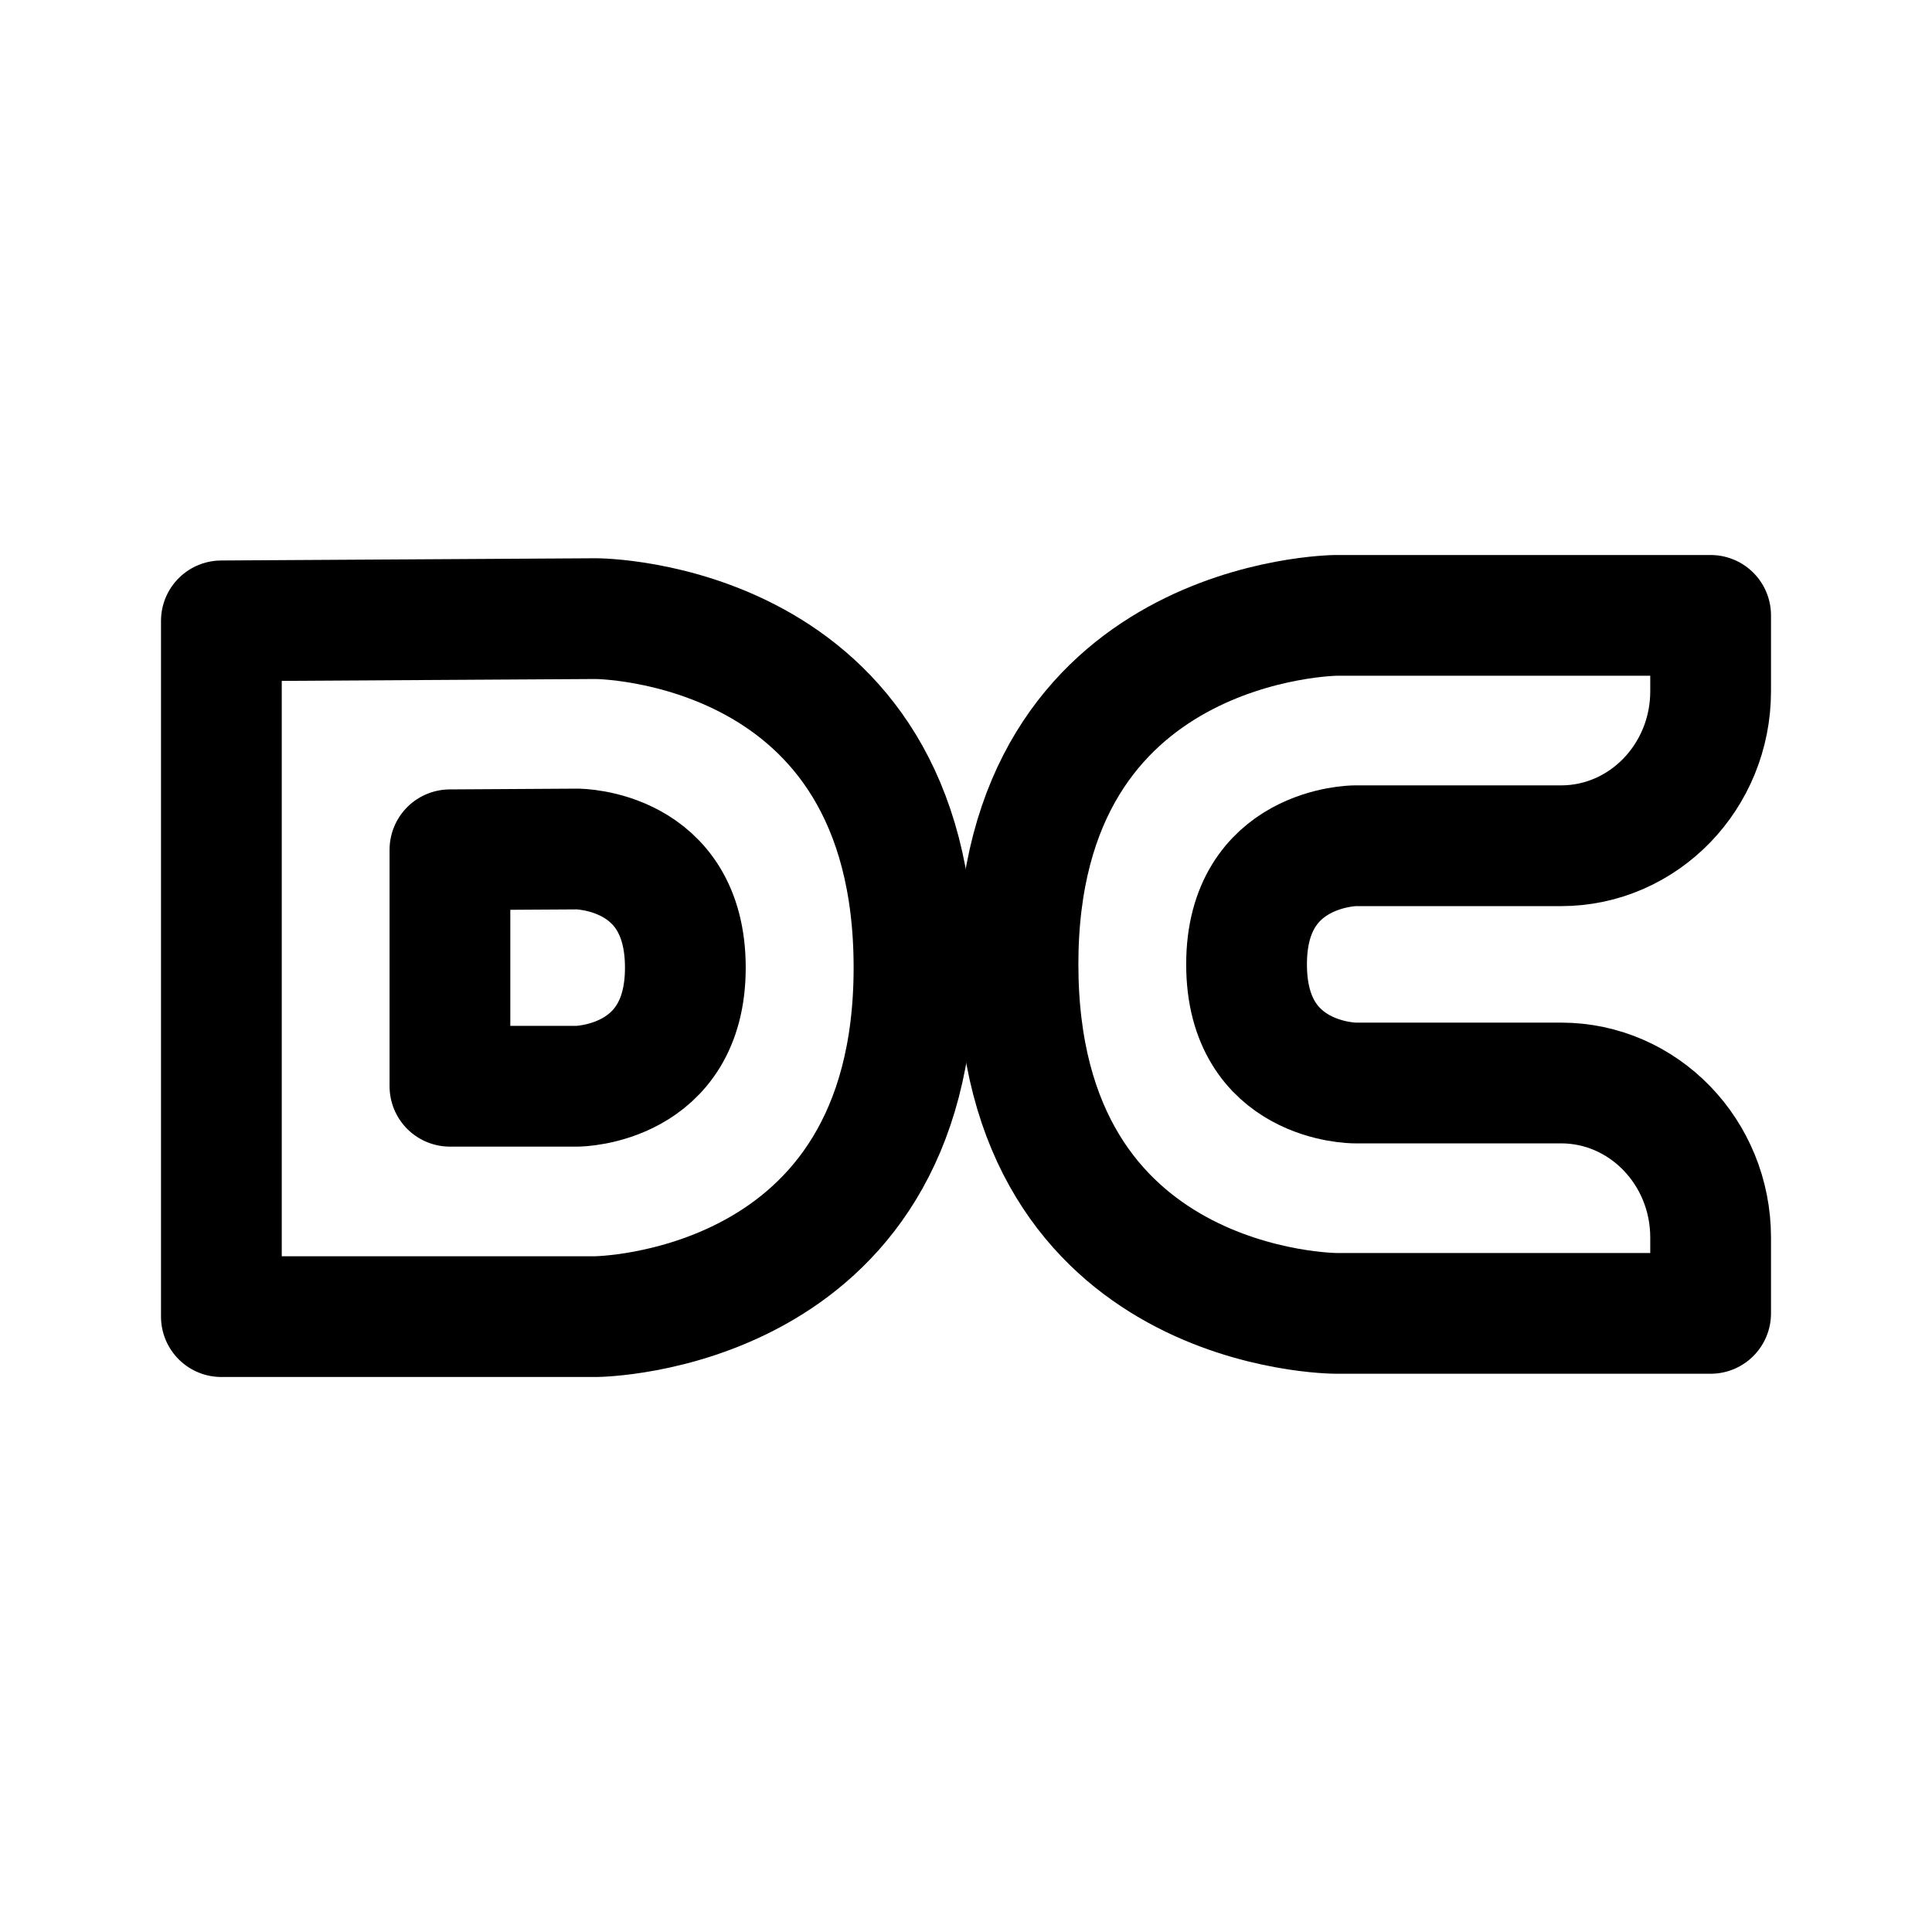
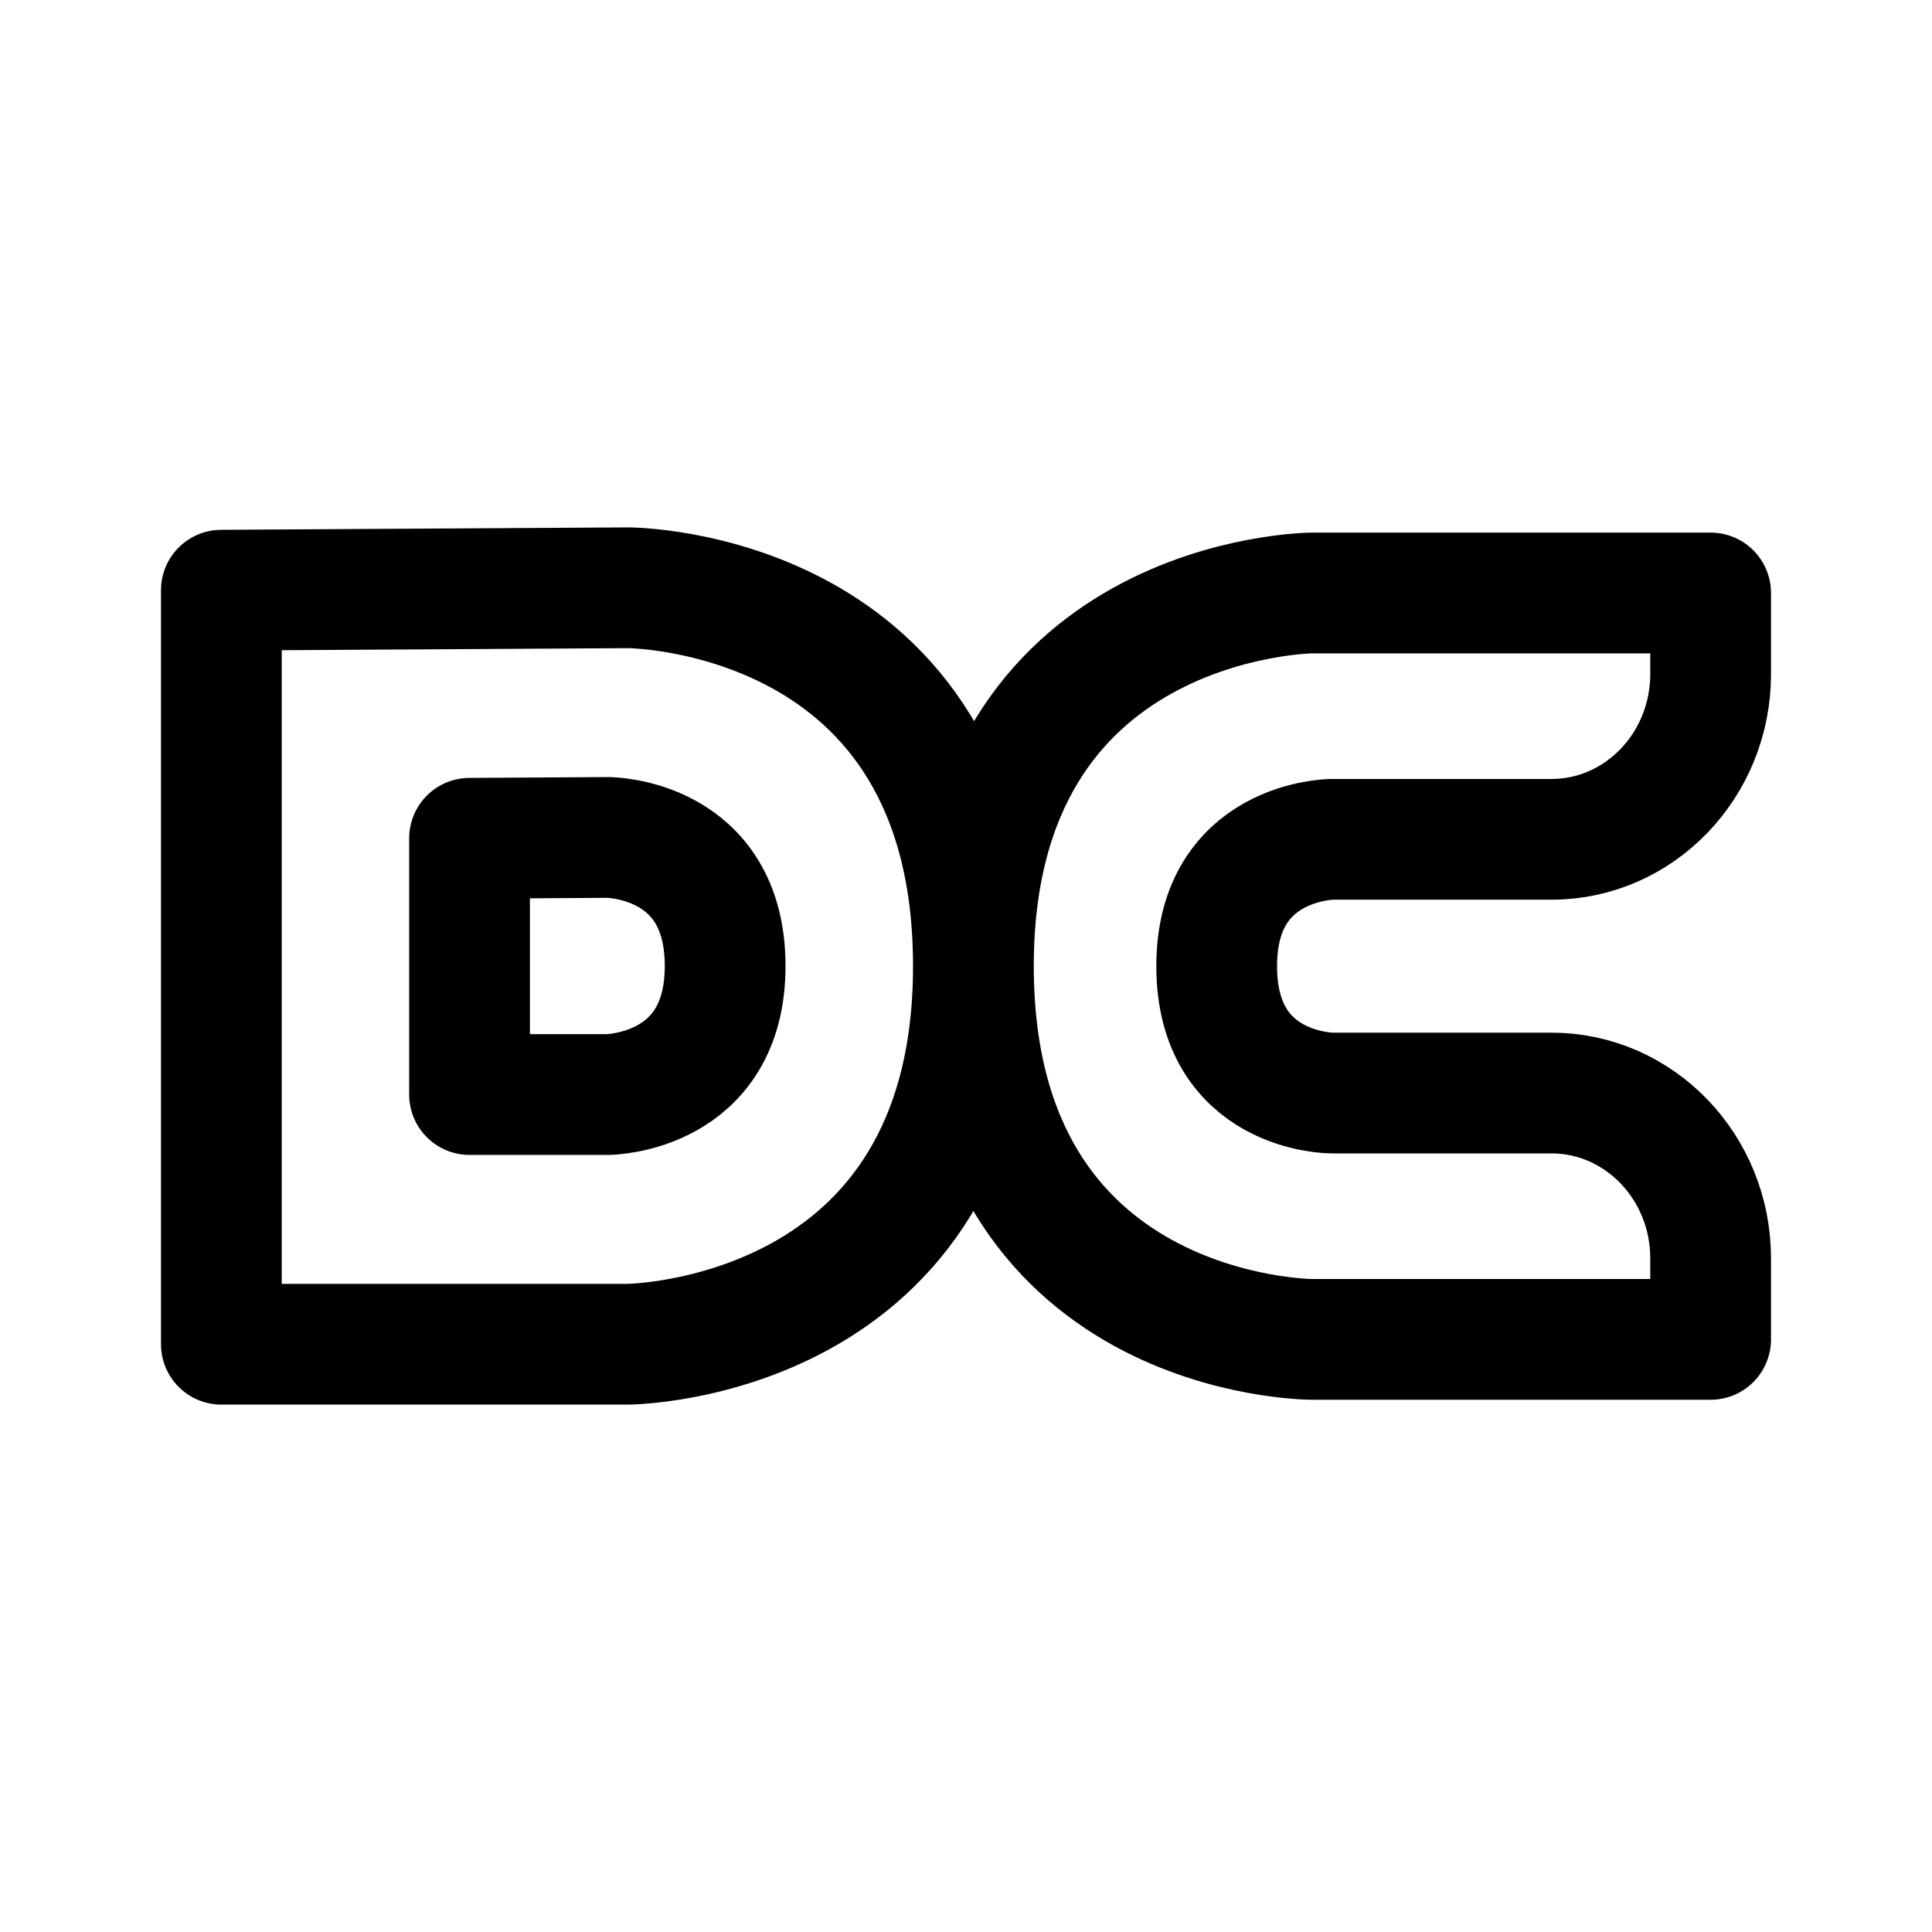
<svg xmlns="http://www.w3.org/2000/svg" width="192" height="192" viewBox="0 0 192 192" version="1.1" xml:space="preserve" style="fill:none;stroke:#000000;stroke-width:12;stroke-linecap:round;stroke-linejoin:round">
-   <path d="M 44.714,84.451 V 107.95 H 57.368 C 57.368,107.95 68.109,107.873 68.109,96.166 68.109,84.374 57.368,84.374 57.368,84.374 Z M 22,61.701 59.22,61.479 C 59.22,61.479 90.832,61.479 90.832,96.166 90.832,130.623 59.22,130.844 59.22,130.844 H 22 Z" />
-   <path d="M 170,68.691 C 170,77.171 163.342,84.05 155.133,84.05 H 134.632 C 134.632,84.05 123.882,84.127 123.882,95.834 123.882,107.626 134.632,107.626 134.632,107.626 H 155.133 C 163.342,107.626 170,114.506 170,122.986 V 130.521 H 132.78 C 132.78,130.521 101.168,130.521 101.168,95.825 101.168,61.377 132.78,61.156 132.78,61.156 H 170 V 68.691" />
+   <path d="M 46.663,83.308 V 108.775 H 60.402 C 60.402,108.775 72.064,108.692 72.064,96.005 72.064,83.225 60.402,83.225 60.402,83.225 Z M 22,58.652 62.412,58.412 C 62.412,58.412 96.736,58.412 96.736,96.005 96.736,133.348 62.412,133.588 62.412,133.588 H 22 Z           M 170,66.988 C 170,76.056 162.913,83.413 154.176,83.413 H 132.355 C 132.355,83.413 120.913,83.495 120.913,96.014 120.913,108.624 132.355,108.624 132.355,108.624 H 154.176 C 162.913,108.624 170,115.98 170,125.049 V 133.106 H 130.384 C 130.384,133.106 96.736,133.106 96.736,96.005 96.736,59.167 130.384,58.93 130.384,58.93 H 170 Z" />
</svg>
